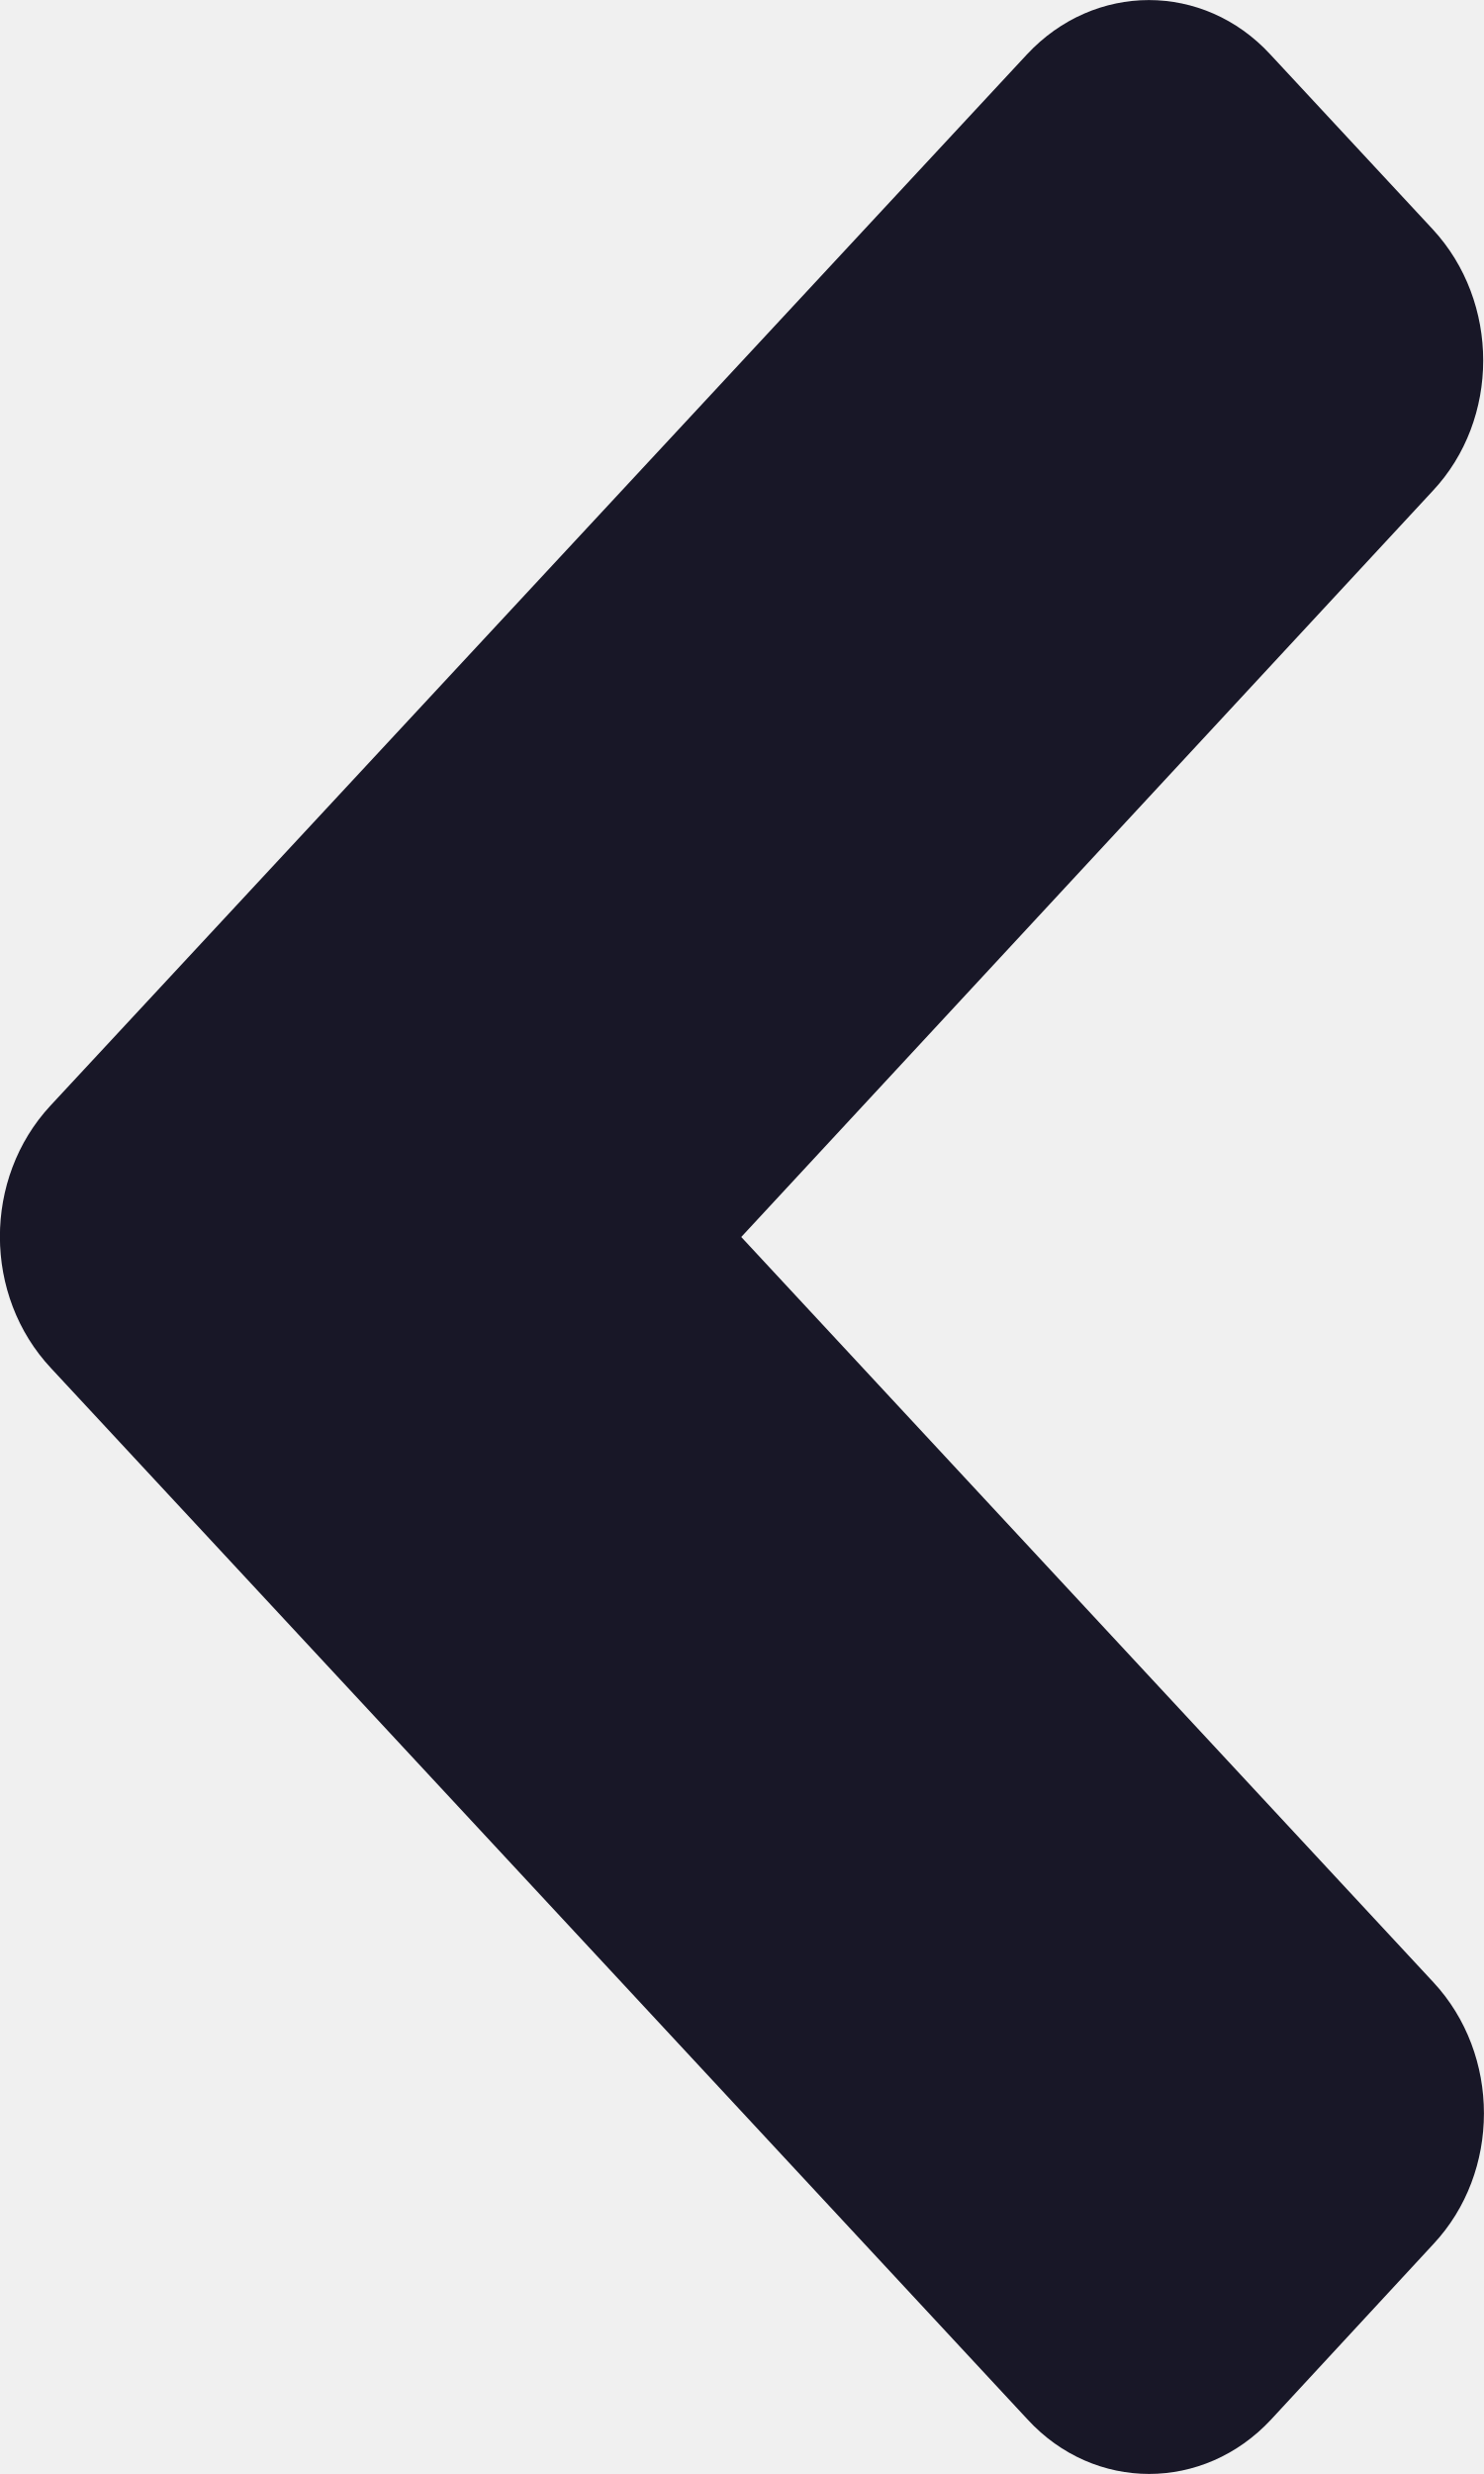
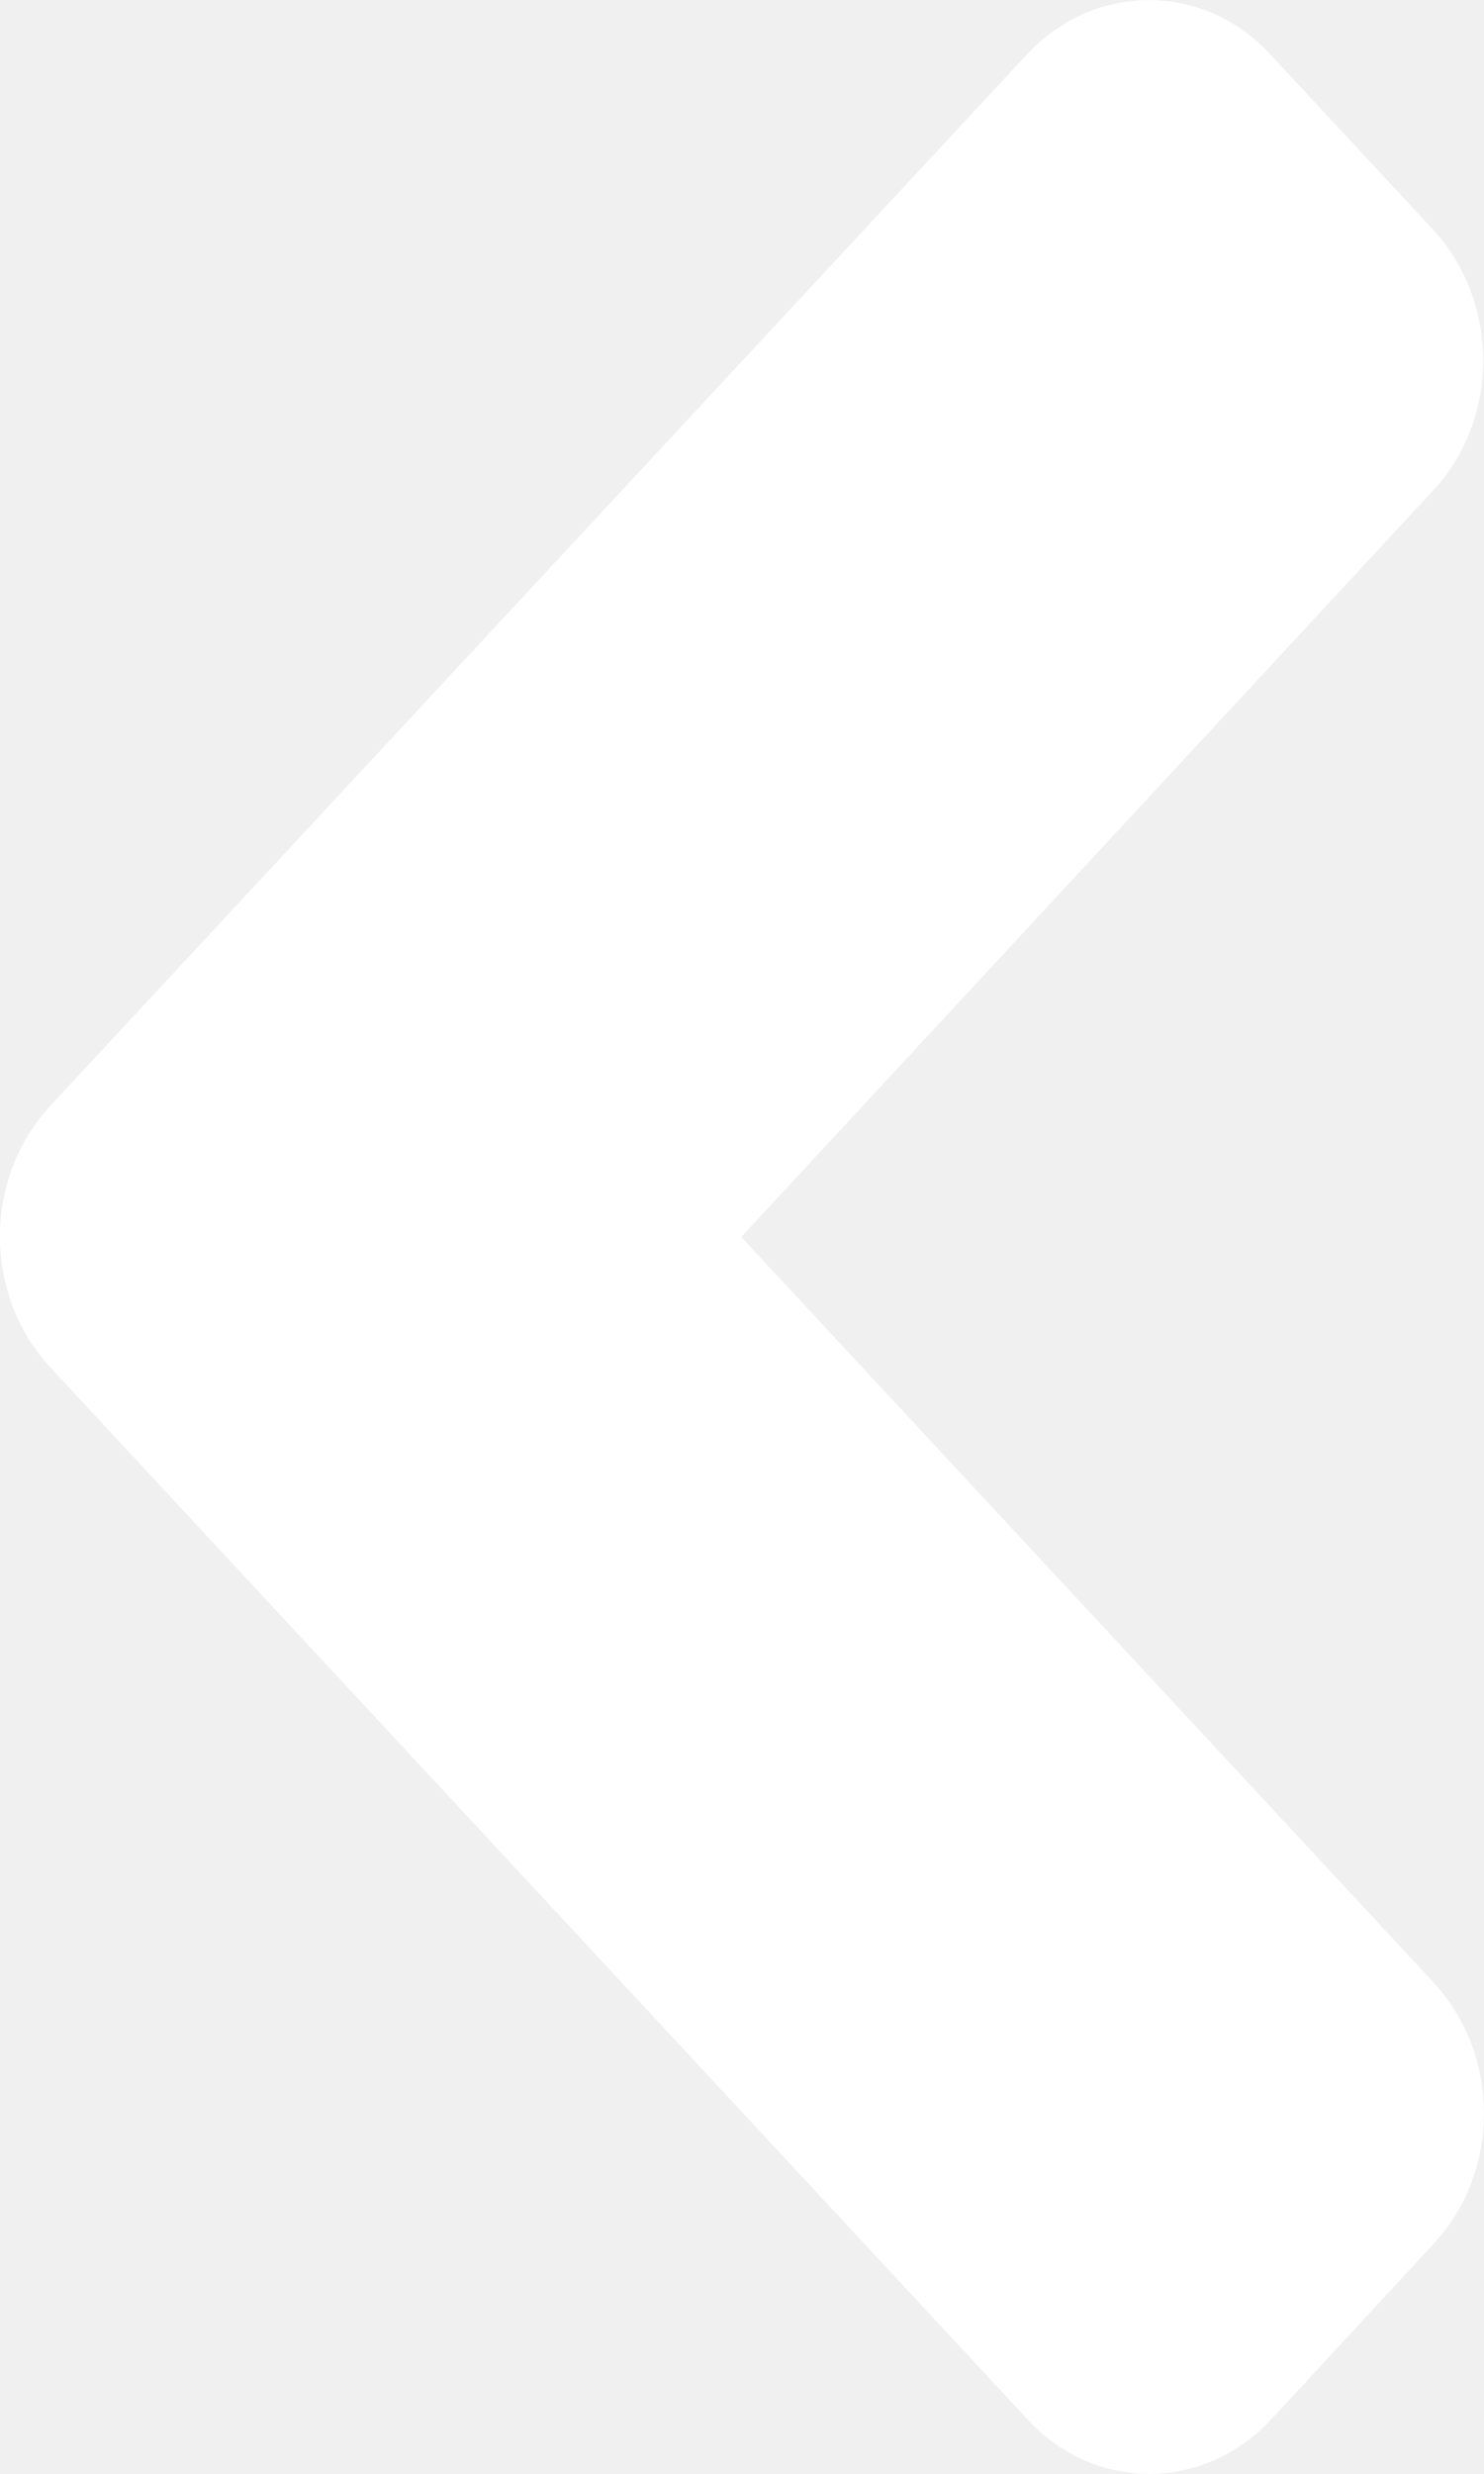
<svg xmlns="http://www.w3.org/2000/svg" width="6" height="10" viewBox="0 0 6 10" fill="none">
-   <path d="M0.204 4.469L4.152 0.22C4.425 -0.073 4.866 -0.073 5.136 0.22L5.792 0.926C6.065 1.22 6.065 1.695 5.792 1.985L2.997 5L5.795 8.012C6.068 8.305 6.068 8.78 5.795 9.071L5.139 9.78C4.866 10.073 4.425 10.073 4.155 9.78L0.207 5.531C-0.069 5.237 -0.069 4.763 0.204 4.469Z" fill="#181727" />
+   <path d="M0.204 4.469L4.152 0.22C4.425 -0.073 4.866 -0.073 5.136 0.22L5.792 0.926C6.065 1.22 6.065 1.695 5.792 1.985L2.997 5L5.795 8.012C6.068 8.305 6.068 8.78 5.795 9.071L5.139 9.78C4.866 10.073 4.425 10.073 4.155 9.78L0.207 5.531C-0.069 5.237 -0.069 4.763 0.204 4.469Z" fill="white" />
</svg>
